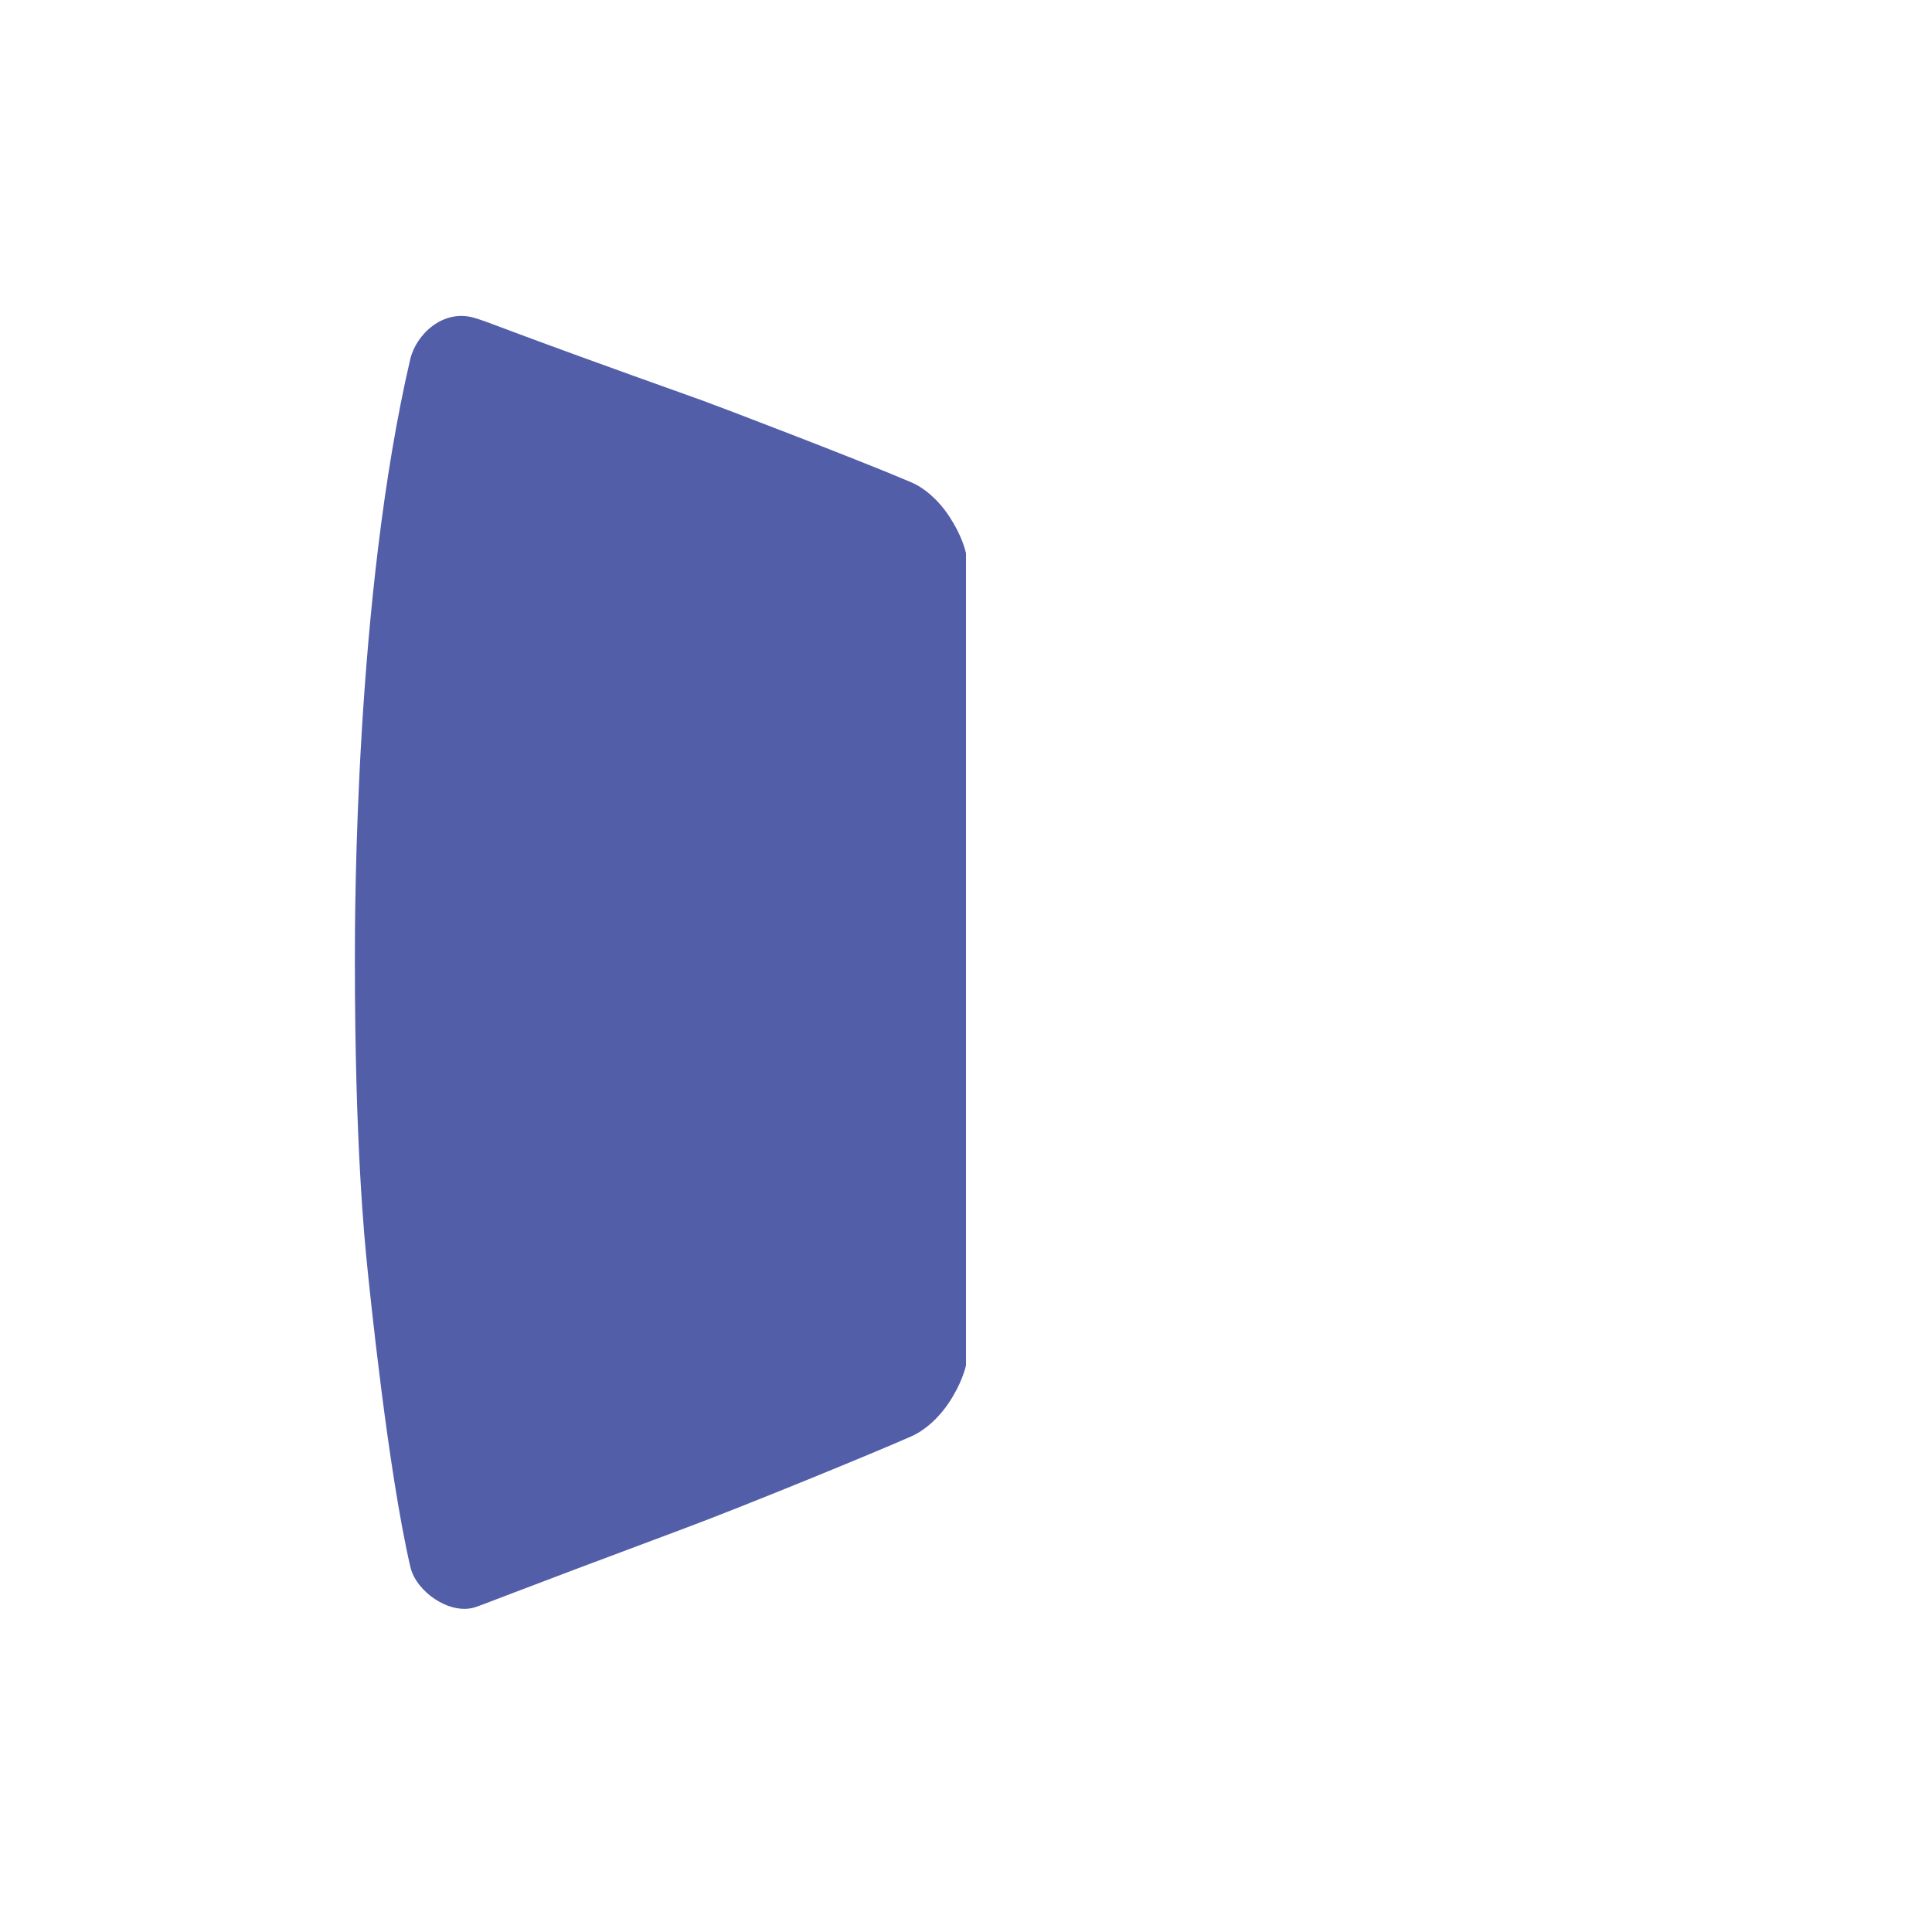
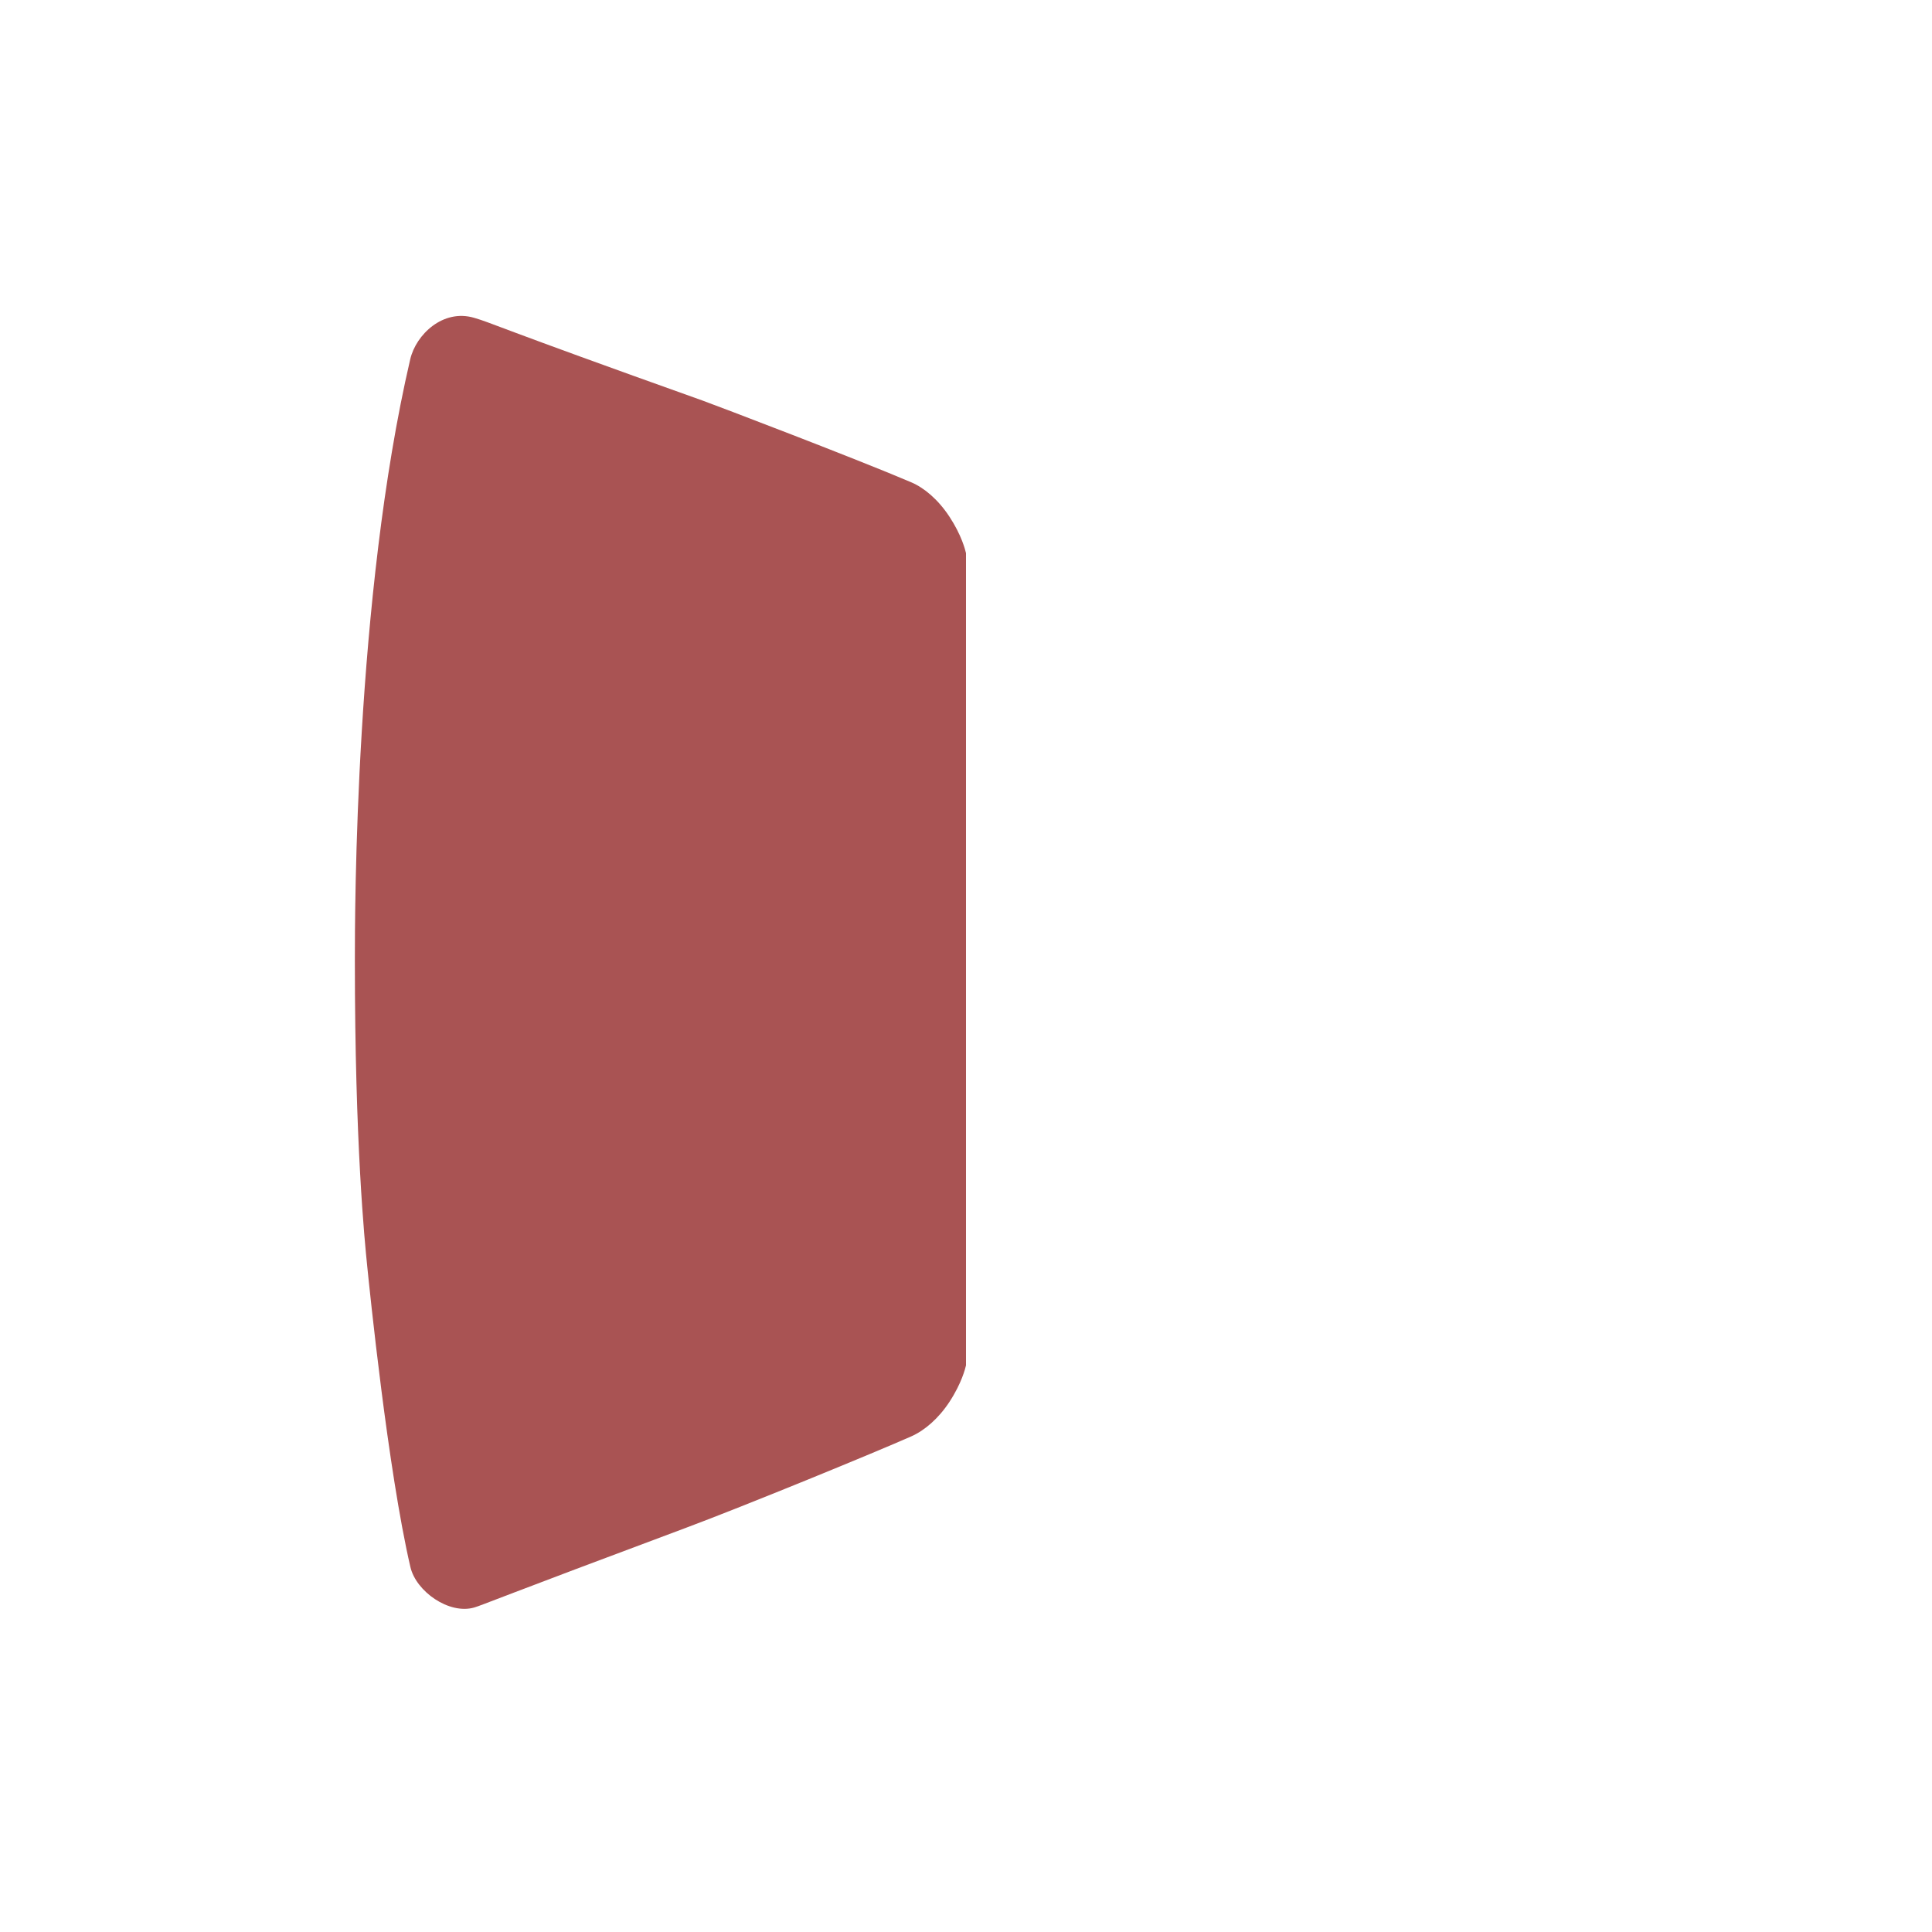
<svg xmlns="http://www.w3.org/2000/svg" width="100%" height="100%" viewBox="0 0 1024 1024" version="1.1" xml:space="preserve" style="fill-rule:evenodd;clip-rule:evenodd;stroke-linejoin:round;stroke-miterlimit:2;">
  <g transform="matrix(0.852896,0,0,0.90838,75.0272,51.0611)">
-     <path d="M512.34,740.449C511.871,742.283 509.692,750.802 502.053,761.752C495.307,771.423 486.632,778.432 478.374,781.867C455.787,791.262 375.34,822.267 337.791,835.423C223.63,875.42 211.302,880.514 206.657,881.757C191.075,885.92 170.598,872.392 167.064,858.105C153.085,801.596 141.719,696.322 140.191,682.166C138.663,668.021 132.559,611.482 132.56,504.485C132.561,476.268 132.563,292.278 166.955,153.45C170.546,138.956 187.343,123.935 206.587,129.2C218.161,132.368 217.607,133.638 348.595,177.497C356.623,180.185 445.943,212.165 478.418,225.244C486.319,228.425 494.993,235.17 502.066,245.288C509.696,256.202 511.872,264.697 512.34,266.526L512.34,740.449Z" style="fill:rgb(41,54,148);fill-opacity:0.8;" />
+     <path d="M512.34,740.449C511.871,742.283 509.692,750.802 502.053,761.752C495.307,771.423 486.632,778.432 478.374,781.867C455.787,791.262 375.34,822.267 337.791,835.423C223.63,875.42 211.302,880.514 206.657,881.757C191.075,885.92 170.598,872.392 167.064,858.105C153.085,801.596 141.719,696.322 140.191,682.166C138.663,668.021 132.559,611.482 132.56,504.485C132.561,476.268 132.563,292.278 166.955,153.45C170.546,138.956 187.343,123.935 206.587,129.2C218.161,132.368 217.607,133.638 348.595,177.497C356.623,180.185 445.943,212.165 478.418,225.244C486.319,228.425 494.993,235.17 502.066,245.288C509.696,256.202 511.872,264.697 512.34,266.526L512.34,740.449Z" style="fill:rgb(148,41,41);fill-opacity:0.8;" />
  </g>
</svg>
